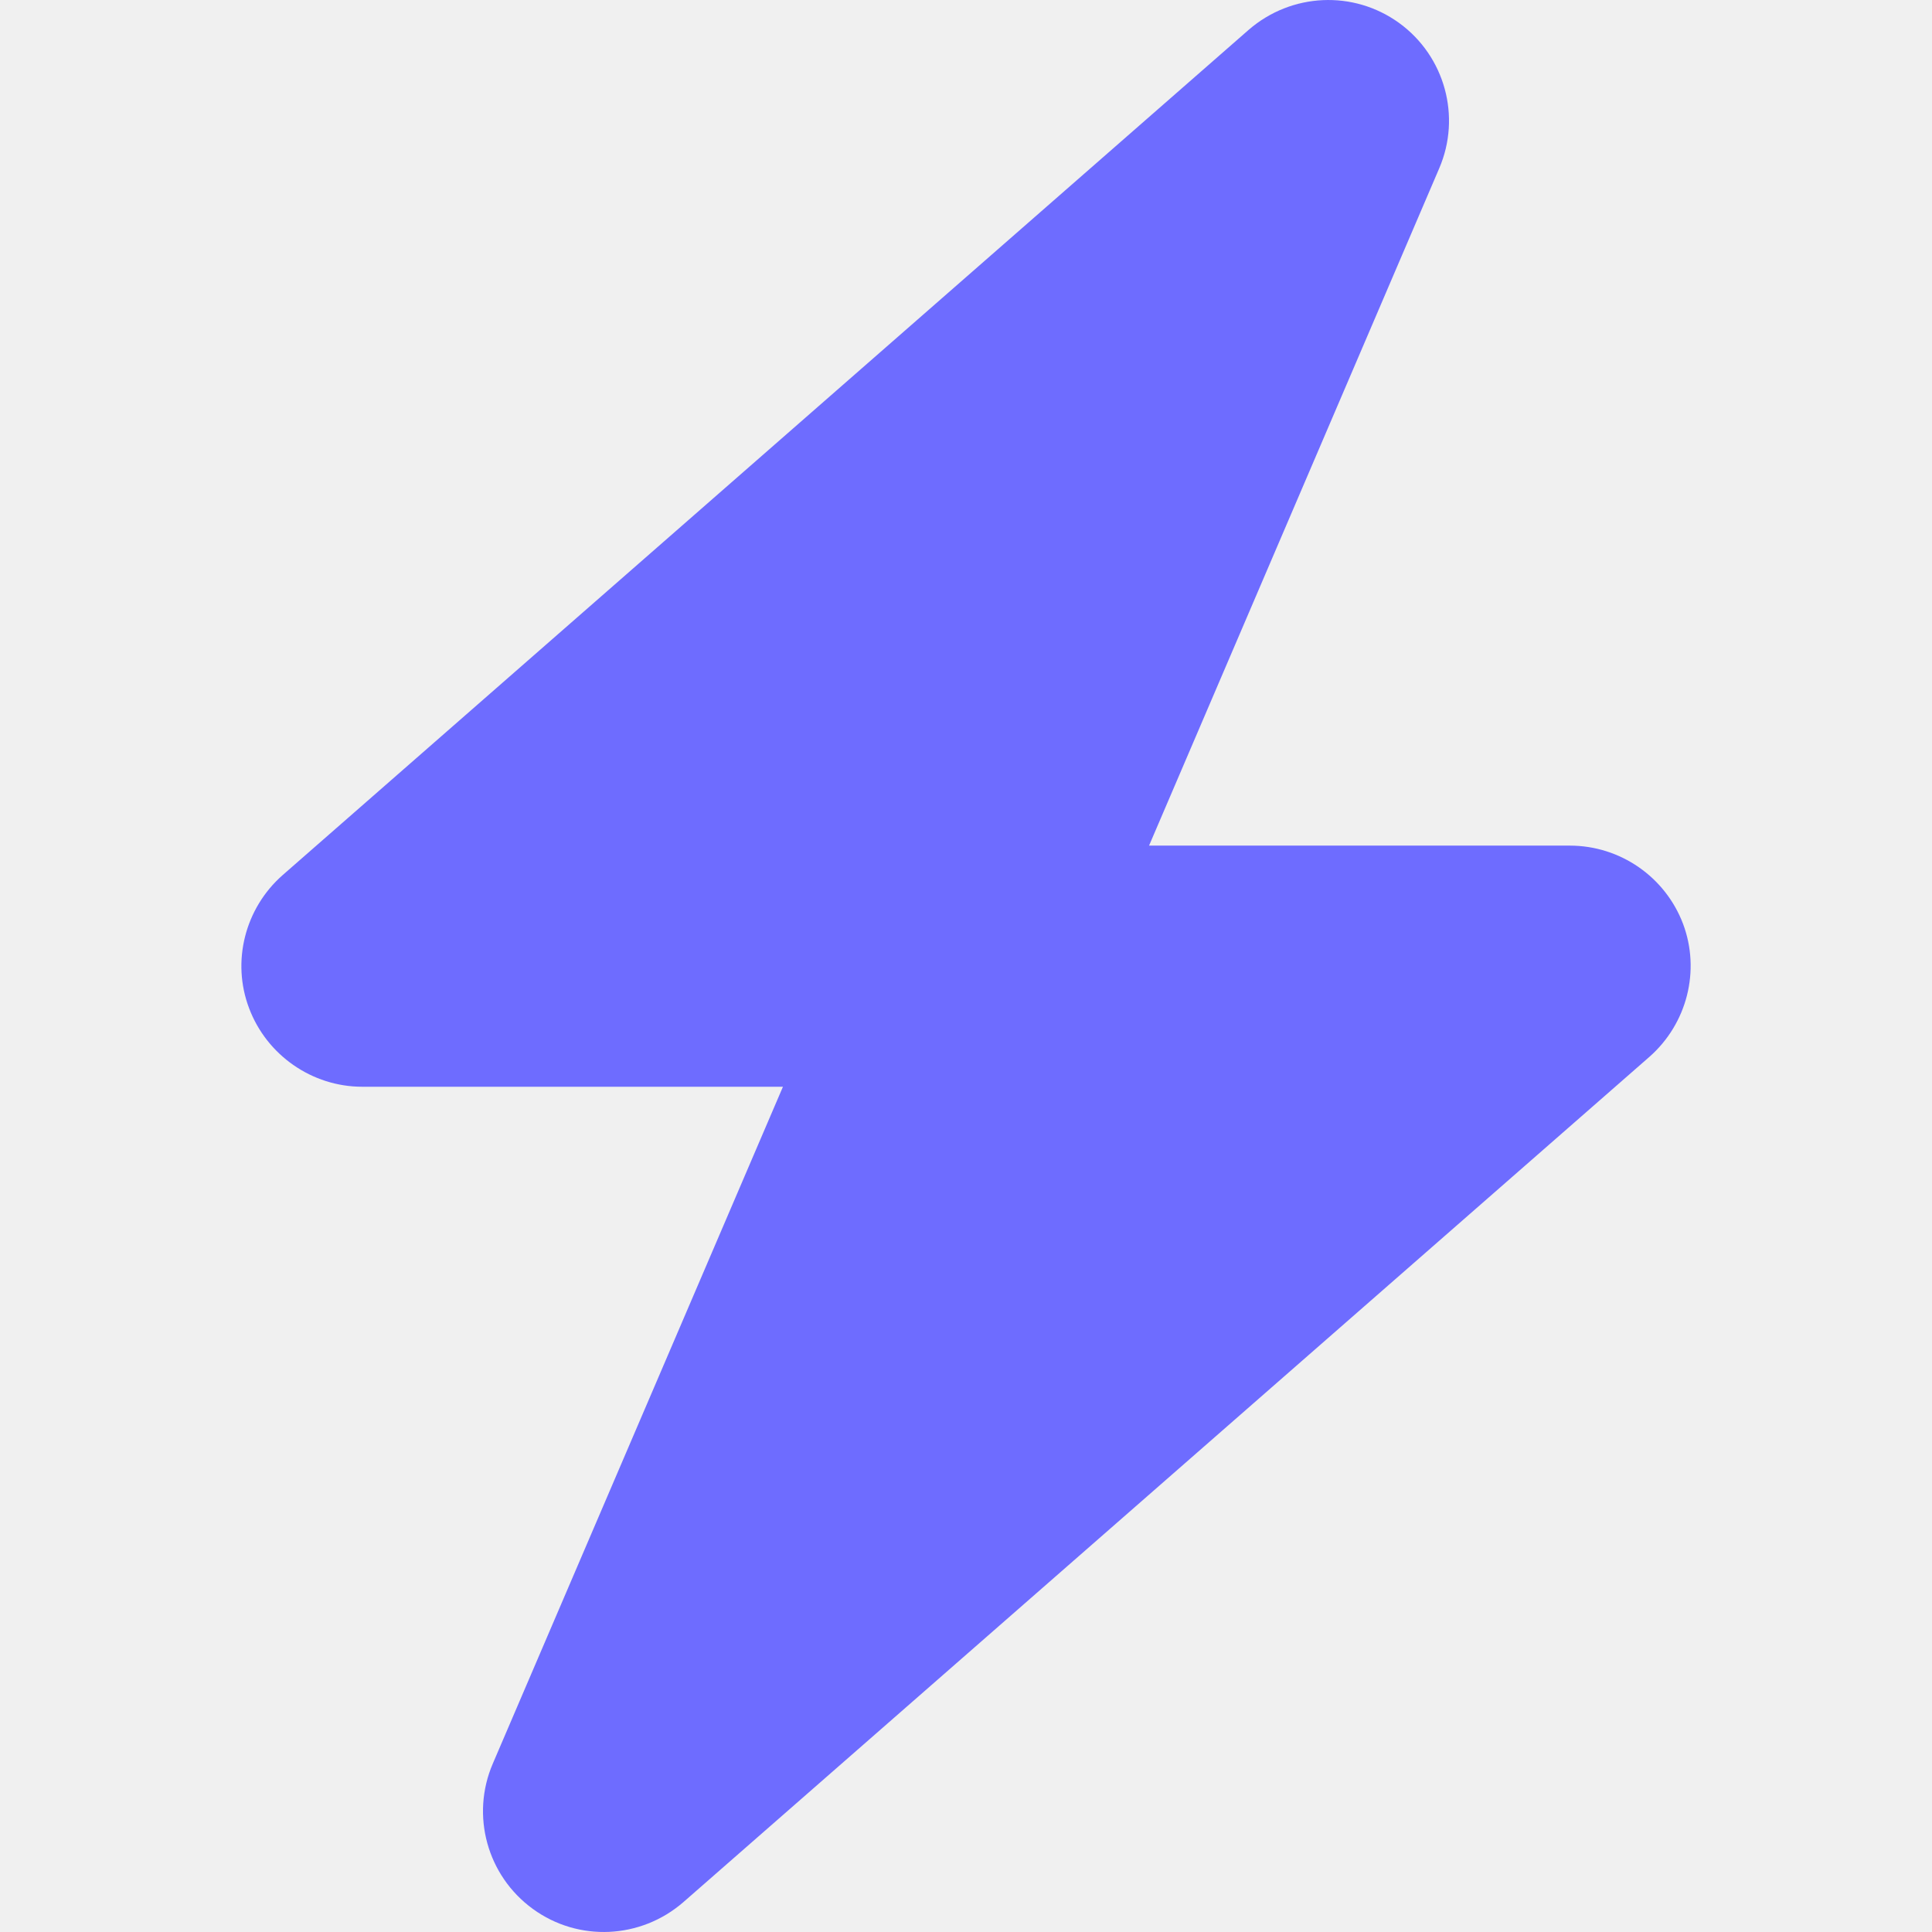
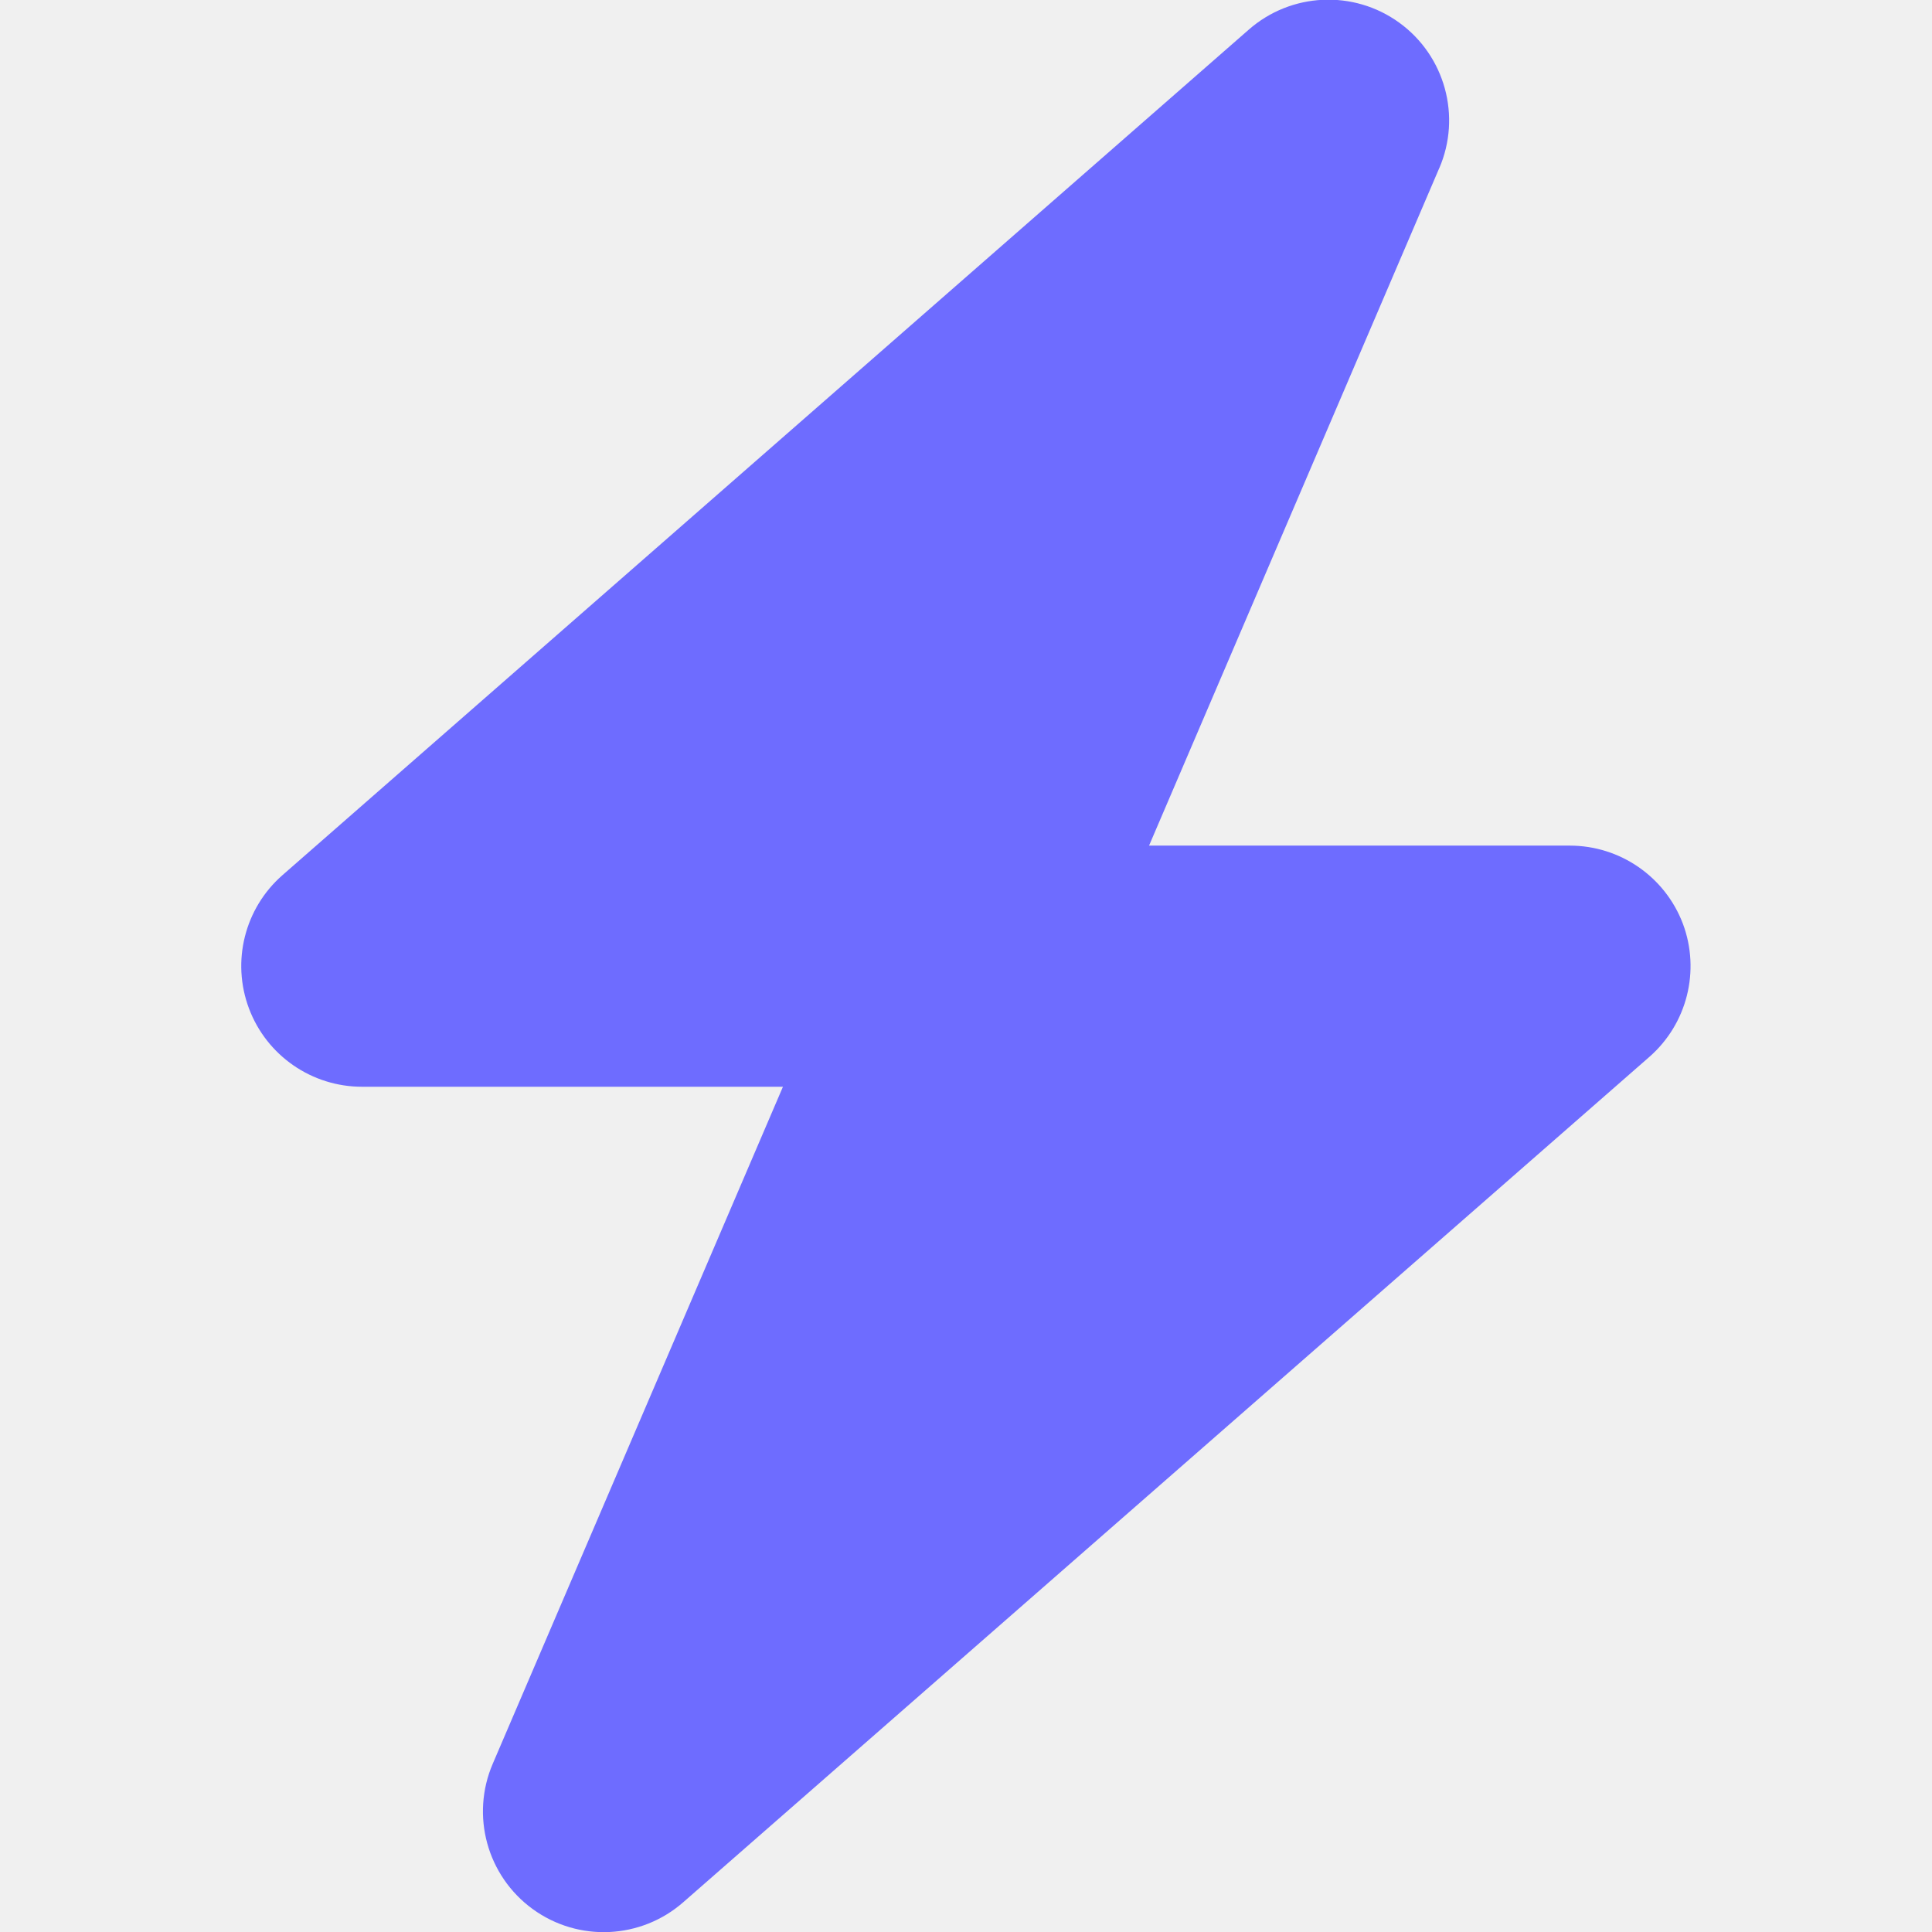
- <svg xmlns="http://www.w3.org/2000/svg" width="16" height="16" viewBox="0 0 16 16" fill="none">
-   <g clip-path="url(#clip0_111_146)">
-     <path d="M11.919 1.394C12.103 0.966 11.966 0.466 11.588 0.191C11.209 -0.084 10.694 -0.059 10.341 0.247L2.341 7.247C2.028 7.522 1.916 7.963 2.063 8.35C2.209 8.738 2.584 9 3 9H6.484L4.081 14.606C3.897 15.034 4.034 15.534 4.413 15.809C4.791 16.084 5.306 16.059 5.659 15.753L13.659 8.753C13.972 8.478 14.084 8.038 13.938 7.65C13.791 7.263 13.419 7.003 13 7.003H9.516L11.919 1.394Z" fill="#6E6CFF" />
+ <svg xmlns="http://www.w3.org/2000/svg" width="16" height="16" fill="none">
+   <g clip-path="url(#a)">
+     <path d="M11.919 1.394A1 1 0 0 0 10.34.247l-8 7A1 1 0 0 0 3 9h3.484l-2.403 5.606a1 1 0 0 0 1.578 1.147l8-7a1 1 0 0 0 .278-1.103A1.002 1.002 0 0 0 13 7.003H9.516l2.403-5.61z" fill="#6E6CFF" />
  </g>
  <defs>
-     <clipPath id="clip0_111_146">
-       <rect width="16" height="16" fill="white" />
+     <clipPath id="a">
+       <path fill="#fff" d="M0 0h16v16H0z" />
    </clipPath>
  </defs>
</svg>
